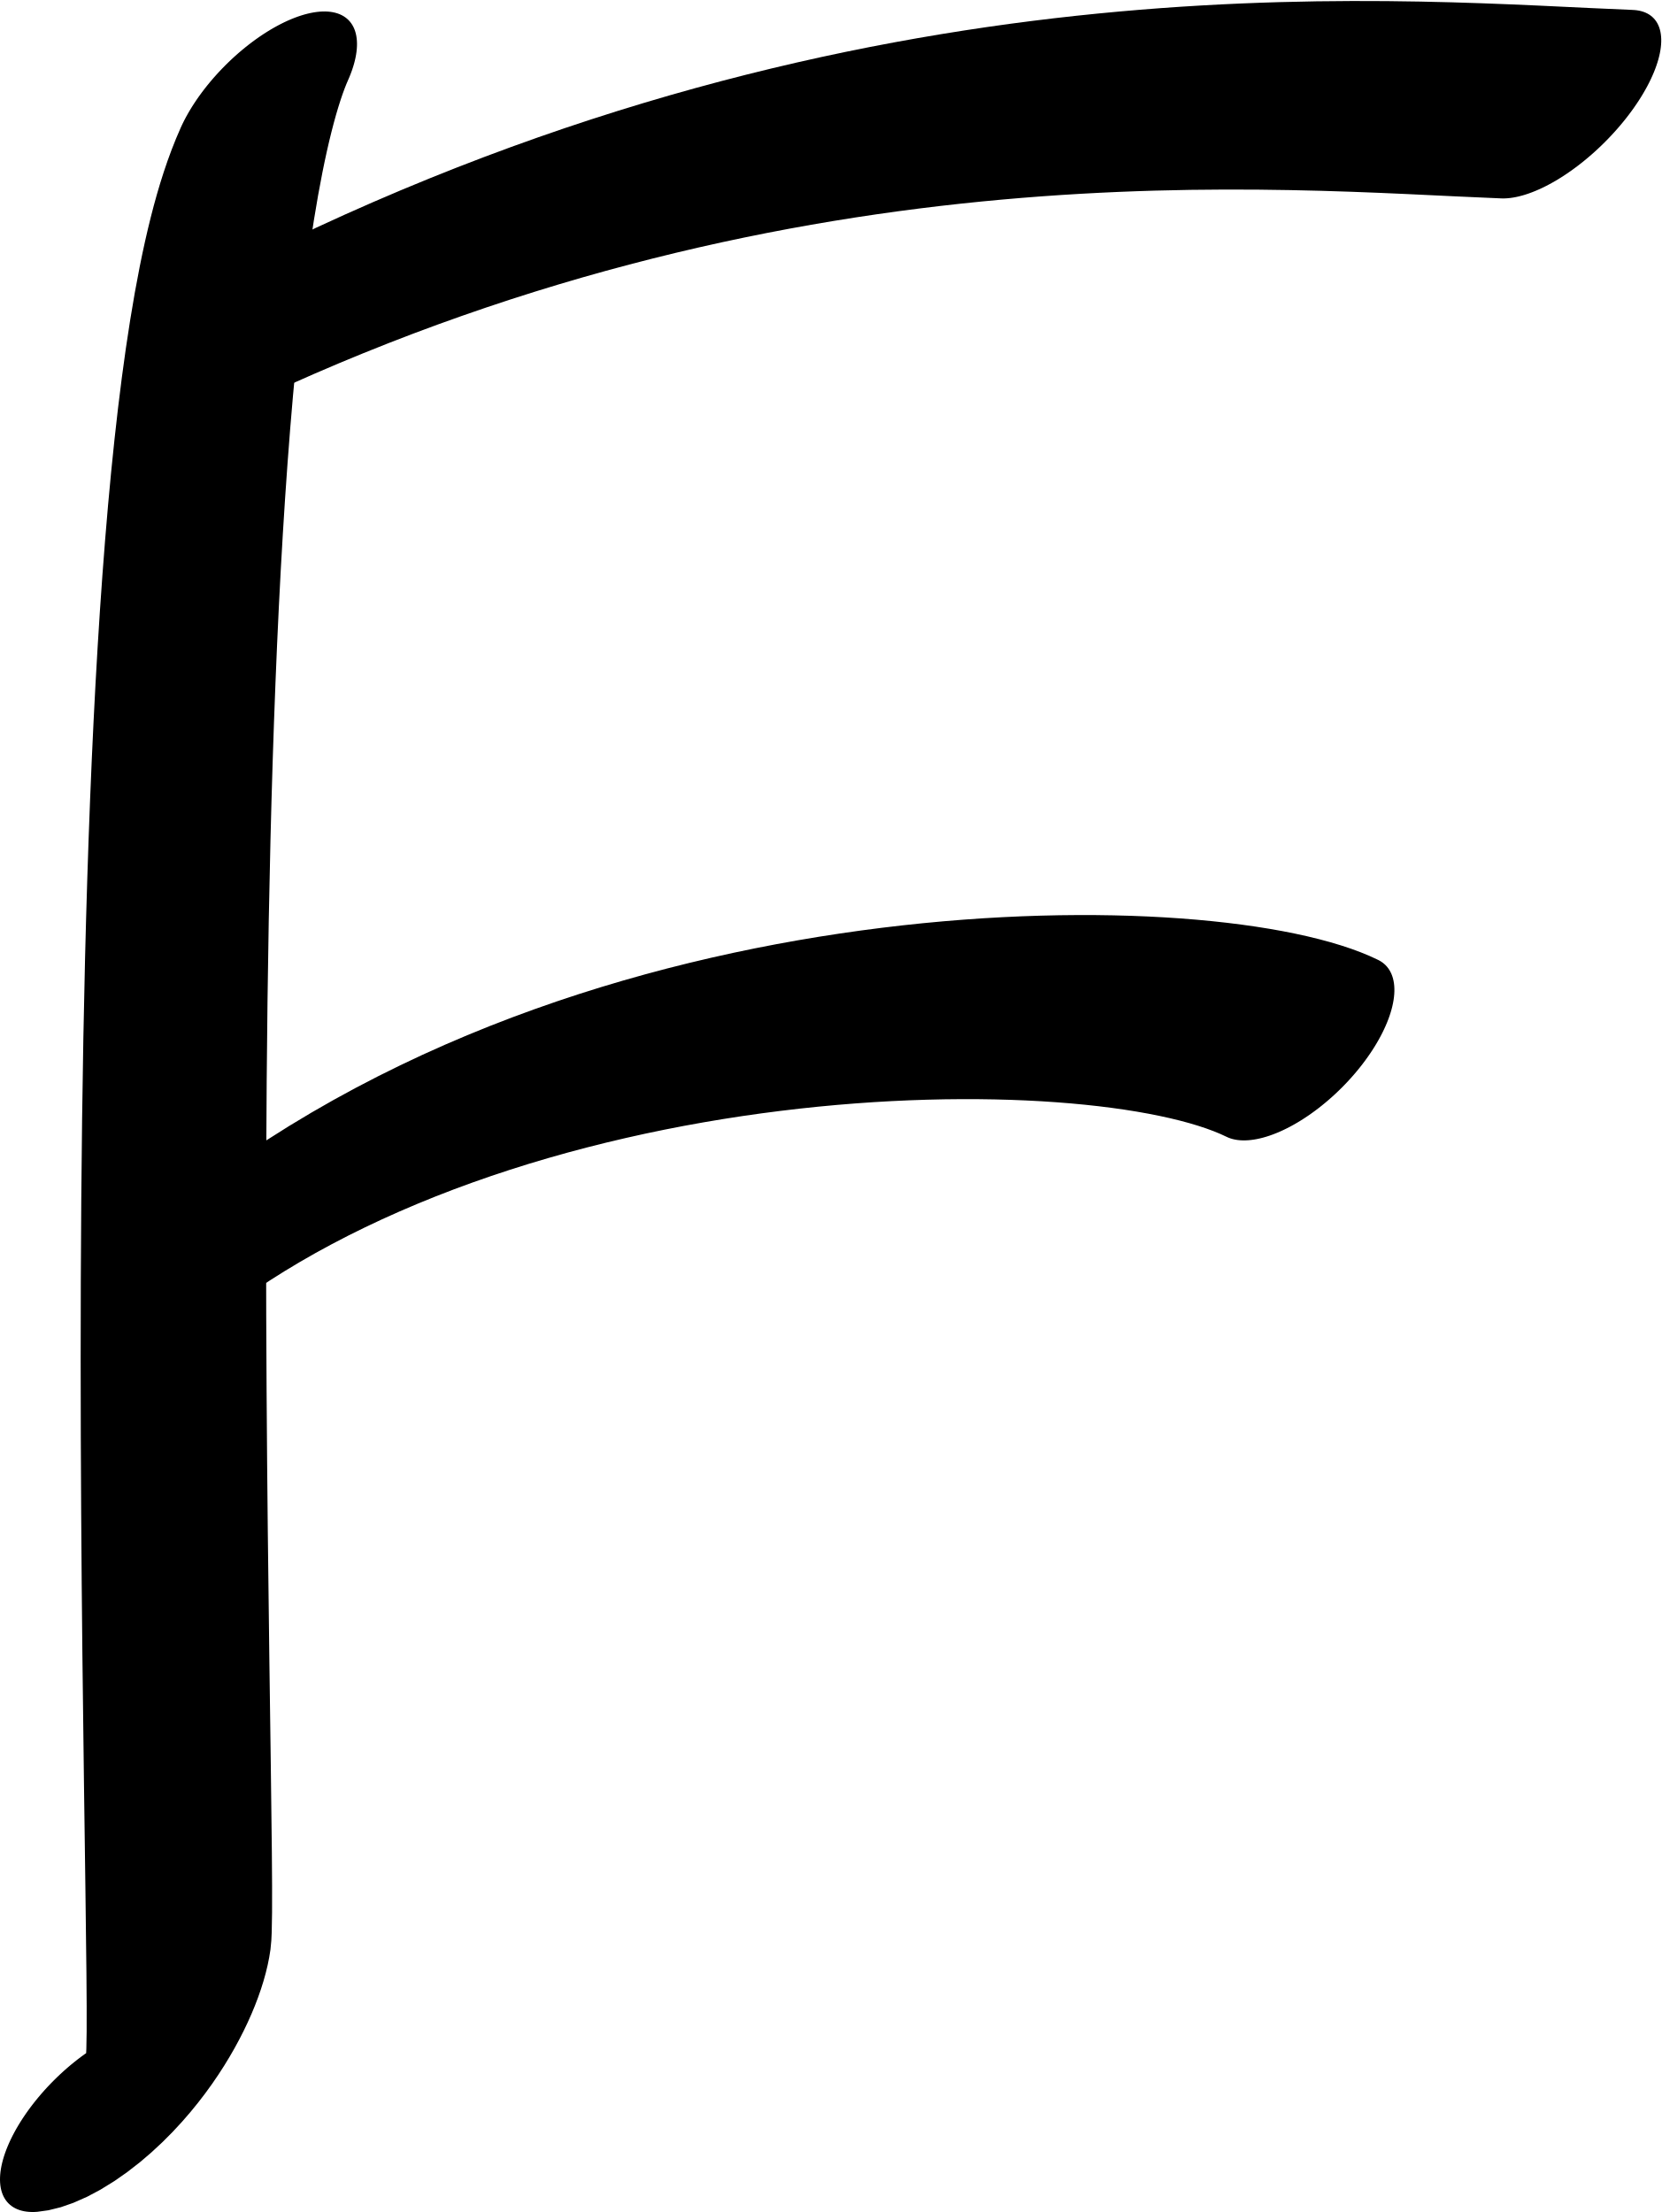
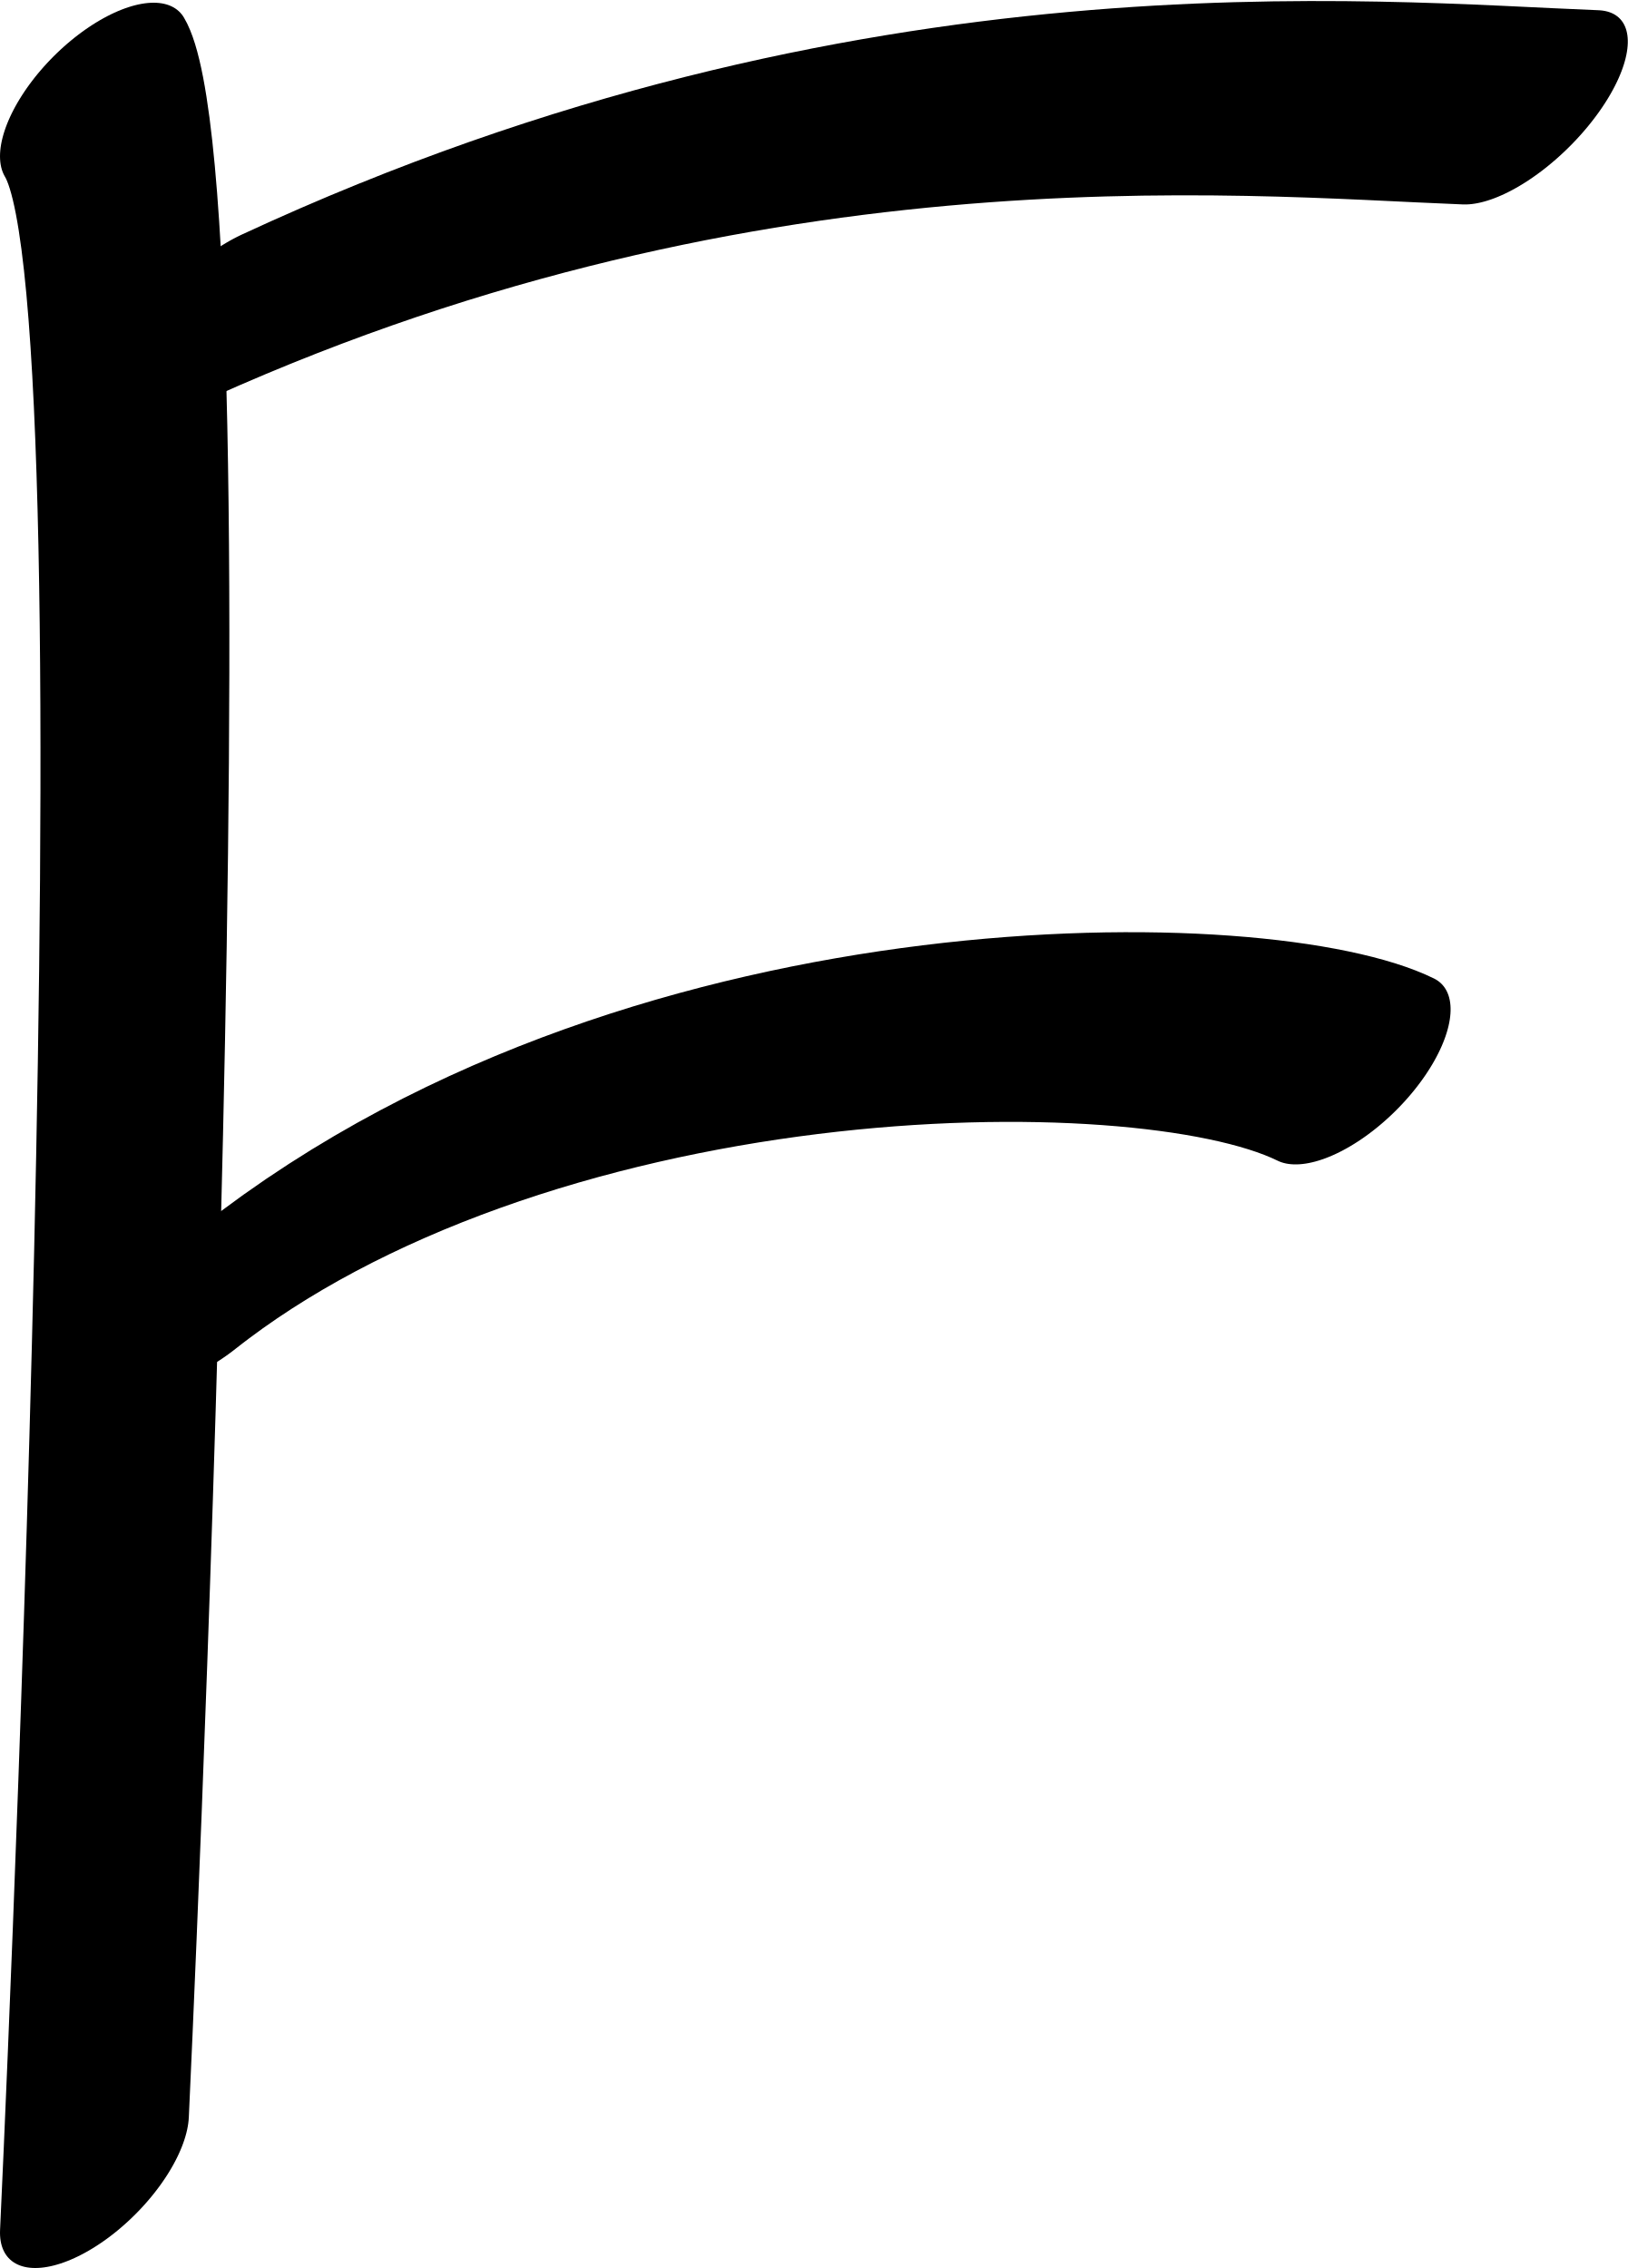
- <svg xmlns="http://www.w3.org/2000/svg" width="667.224" height="888.613" viewBox="0 0 667.224 888.613" version="1.1" id="svg5" xml:space="preserve">
+ <svg xmlns="http://www.w3.org/2000/svg" width="634.434" height="884.214" viewBox="0 0 634.434 884.214" version="1.1" id="svg5" xml:space="preserve">
  <defs id="defs2" />
-   <g style="display:inline" id="g510" transform="translate(-243.3921,-311.4803)">
-     <g id="use847-9" transform="matrix(0.3412443,0.3412443,-0.7382053,0.7382053,773.531,87.49275)" style="display:inline">
-       <path style="fill:none;stroke:#000000;stroke-width:91.576;stroke-linecap:round;stroke-linejoin:round" d="m 853.438,1062.214 c 18.626,-10.13 5.266,-40.602 -19.157,-55.45 C 799.734,985.763 -133.076,586.553 -231.739,467.227" id="path157529" />
+   <g style="display:inline" id="g510" transform="translate(-238.0695,-315.6466)">
+     <g id="use971-1" transform="matrix(0.3455519,0.3455519,-0.7303546,0.7303546,949.169,45.36477)" style="display:inline">
+       <path style="fill:none;stroke:#000000;stroke-width:91.528;stroke-linecap:round;stroke-linejoin:round;stroke-dasharray:none" d="M 211.5,957.816 C 256.262,778.283 601.67,616.276 730.076,595.582" id="path16415" />
    </g>
-     <g id="use971-1" transform="matrix(0.3455519,0.3455519,-0.7303546,0.7303546,949.169,45.36477)" style="display:inline">
-       <path style="fill:none;stroke:#000000;stroke-width:91.528;stroke-linecap:round;stroke-linejoin:round;stroke-dasharray:none" d="M 211.5,957.816 C 256.262,778.283 601.67,616.276 730.076,595.582" id="path157521" />
+     <g id="use1031-27" transform="matrix(0.3320681,0.3320681,-0.7559524,0.7559524,678.4438,-92.32186)" style="display:inline">
+       <path style="fill:none;stroke:#000000;stroke-width:91.736;stroke-linecap:round;stroke-linejoin:round" d="M 266.081,588.582 C 450.837,366.649 774.833,250.213 912.461,194.207" id="path16403" />
    </g>
-     <g id="use1031-27" transform="matrix(0.3320681,0.3320681,-0.7559524,0.7559524,716.5564,-96.48817)" style="display:inline">
-       <path style="fill:none;stroke:#000000;stroke-width:91.736;stroke-linecap:round;stroke-linejoin:round" d="M 266.081,588.582 C 450.837,366.649 774.833,250.213 912.461,194.207" id="path157509" />
+     <g id="use1043" transform="matrix(0.3473013,0.3473013,-0.7245483,0.7245483,1010.848,-29.24537)" style="display:inline">
+       <path style="display:inline;fill:none;stroke:#000000;stroke-width:91.625;stroke-linecap:round;stroke-linejoin:round" d="M -508.5,772.018 C -372.135,788.391 656.963,1330.667 656.963,1330.667" id="path16547" />
    </g>
  </g>
</svg>
